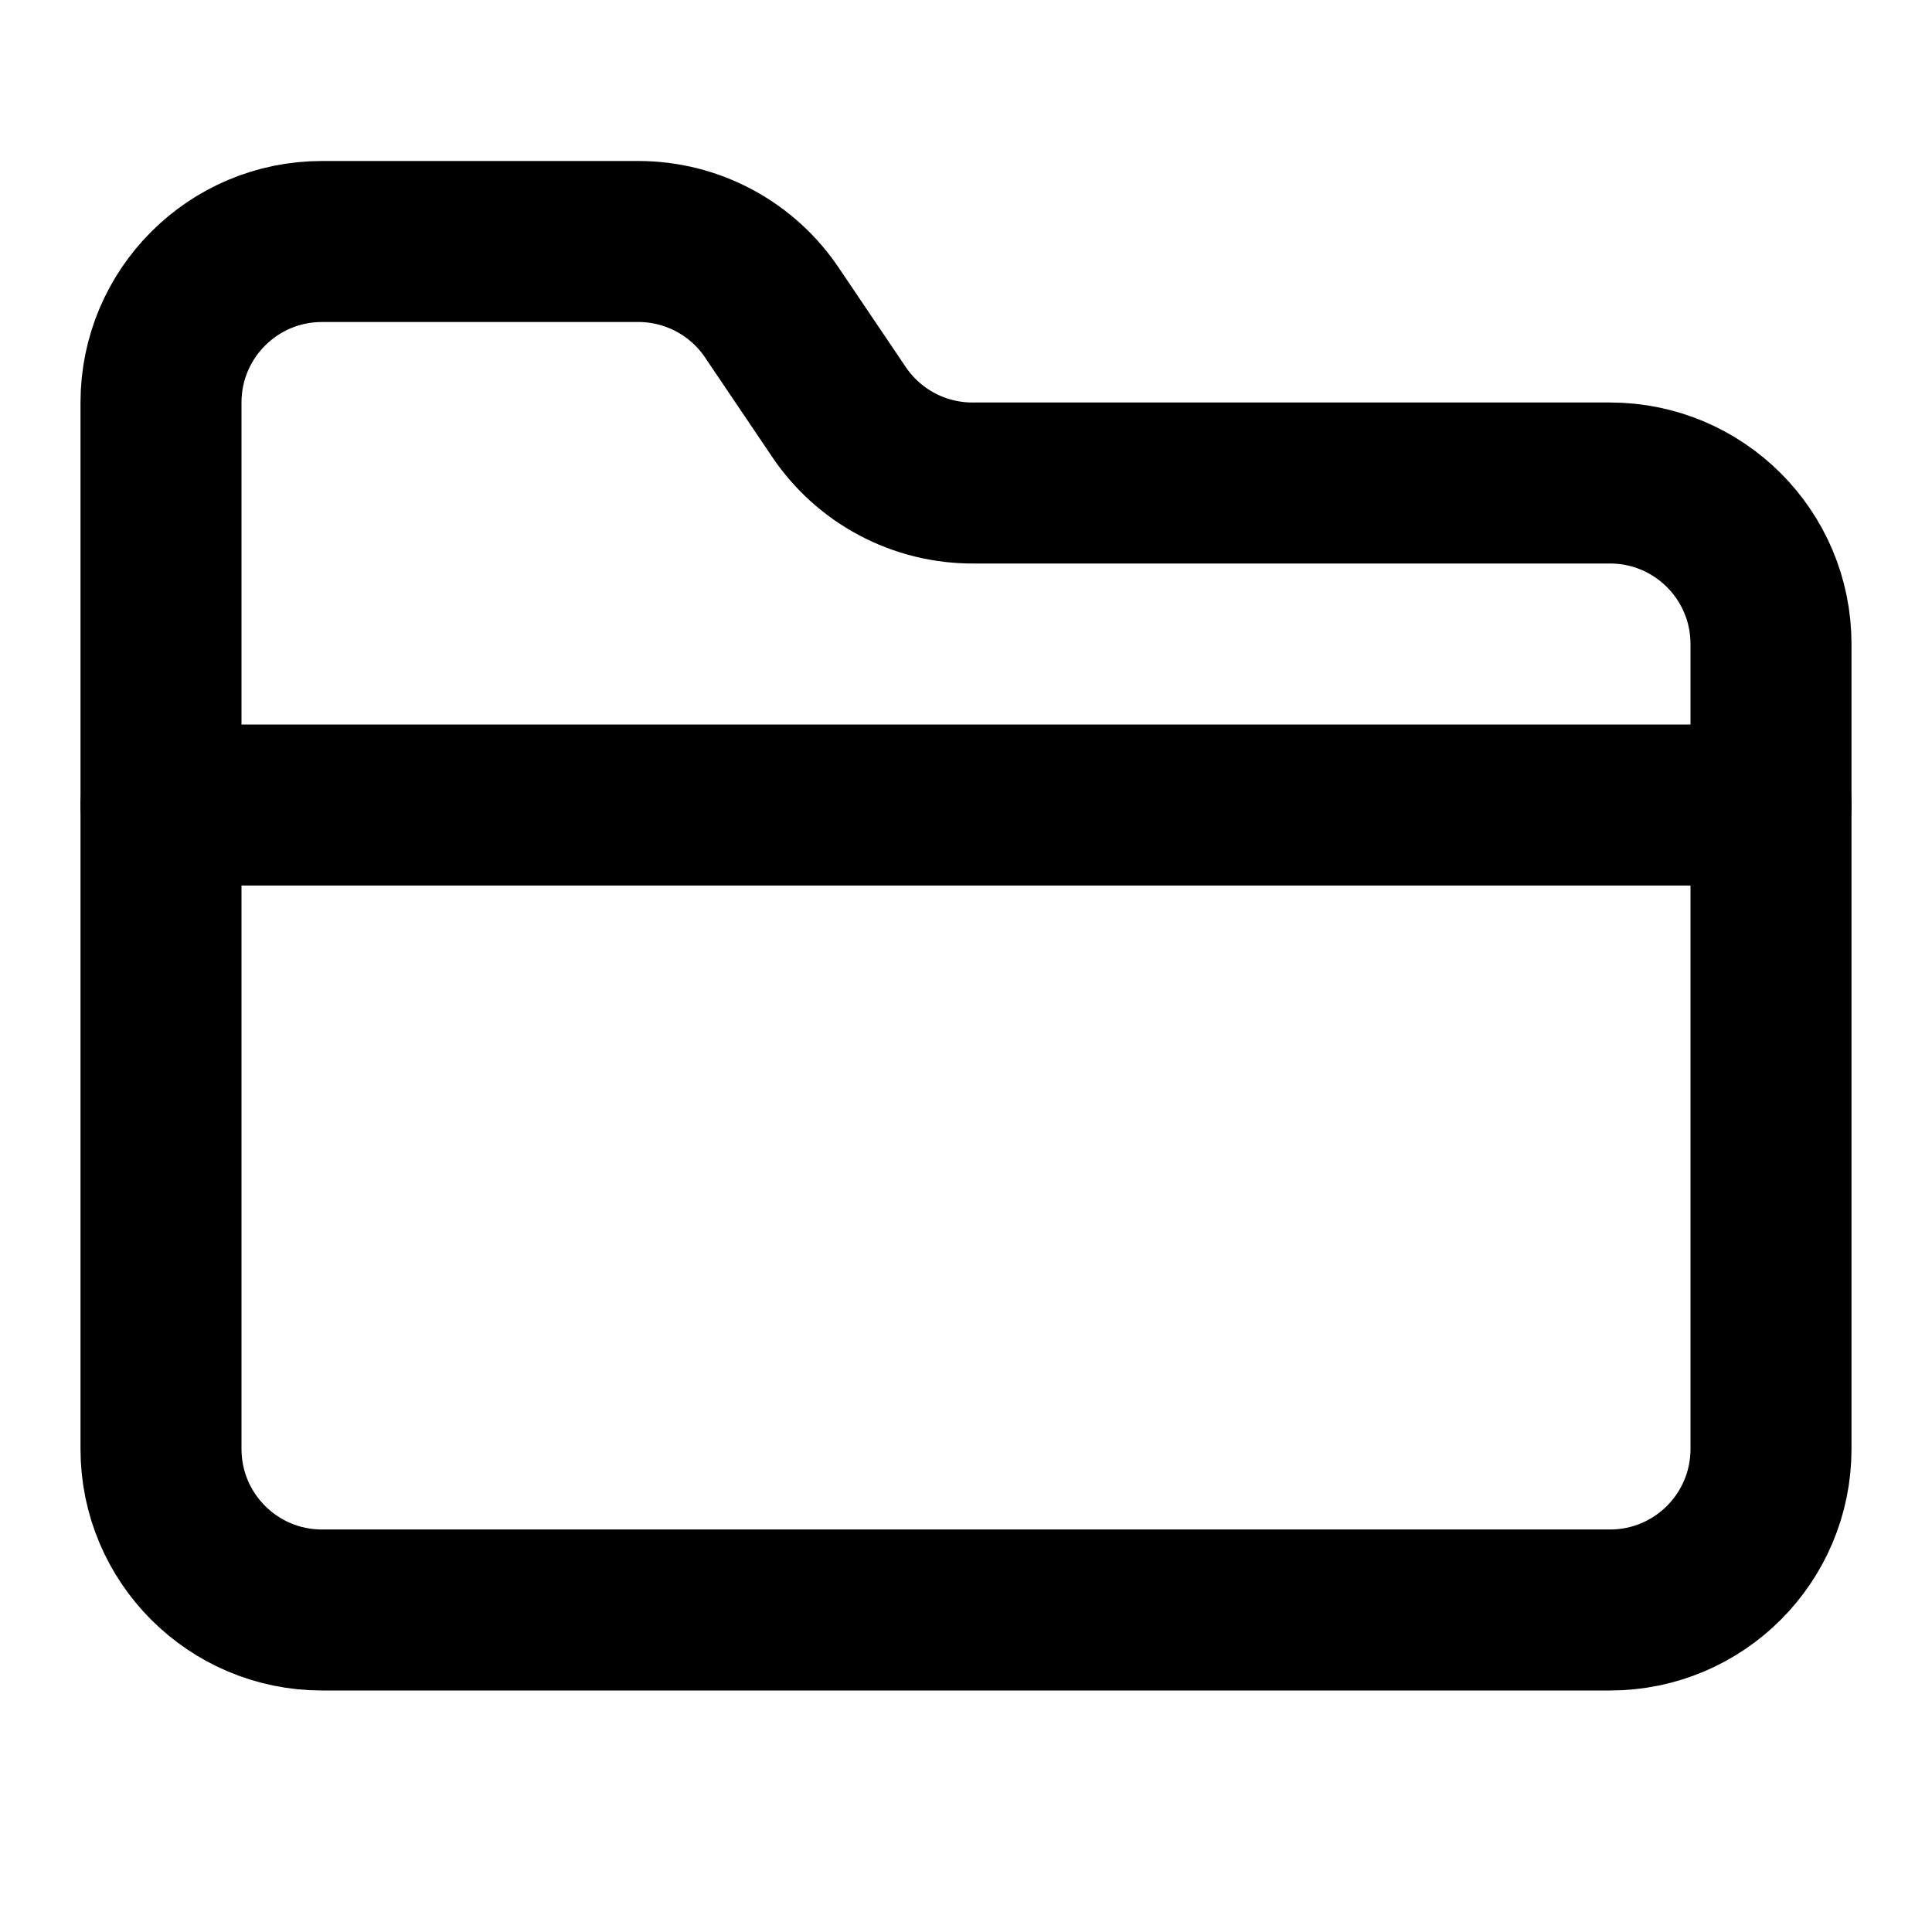
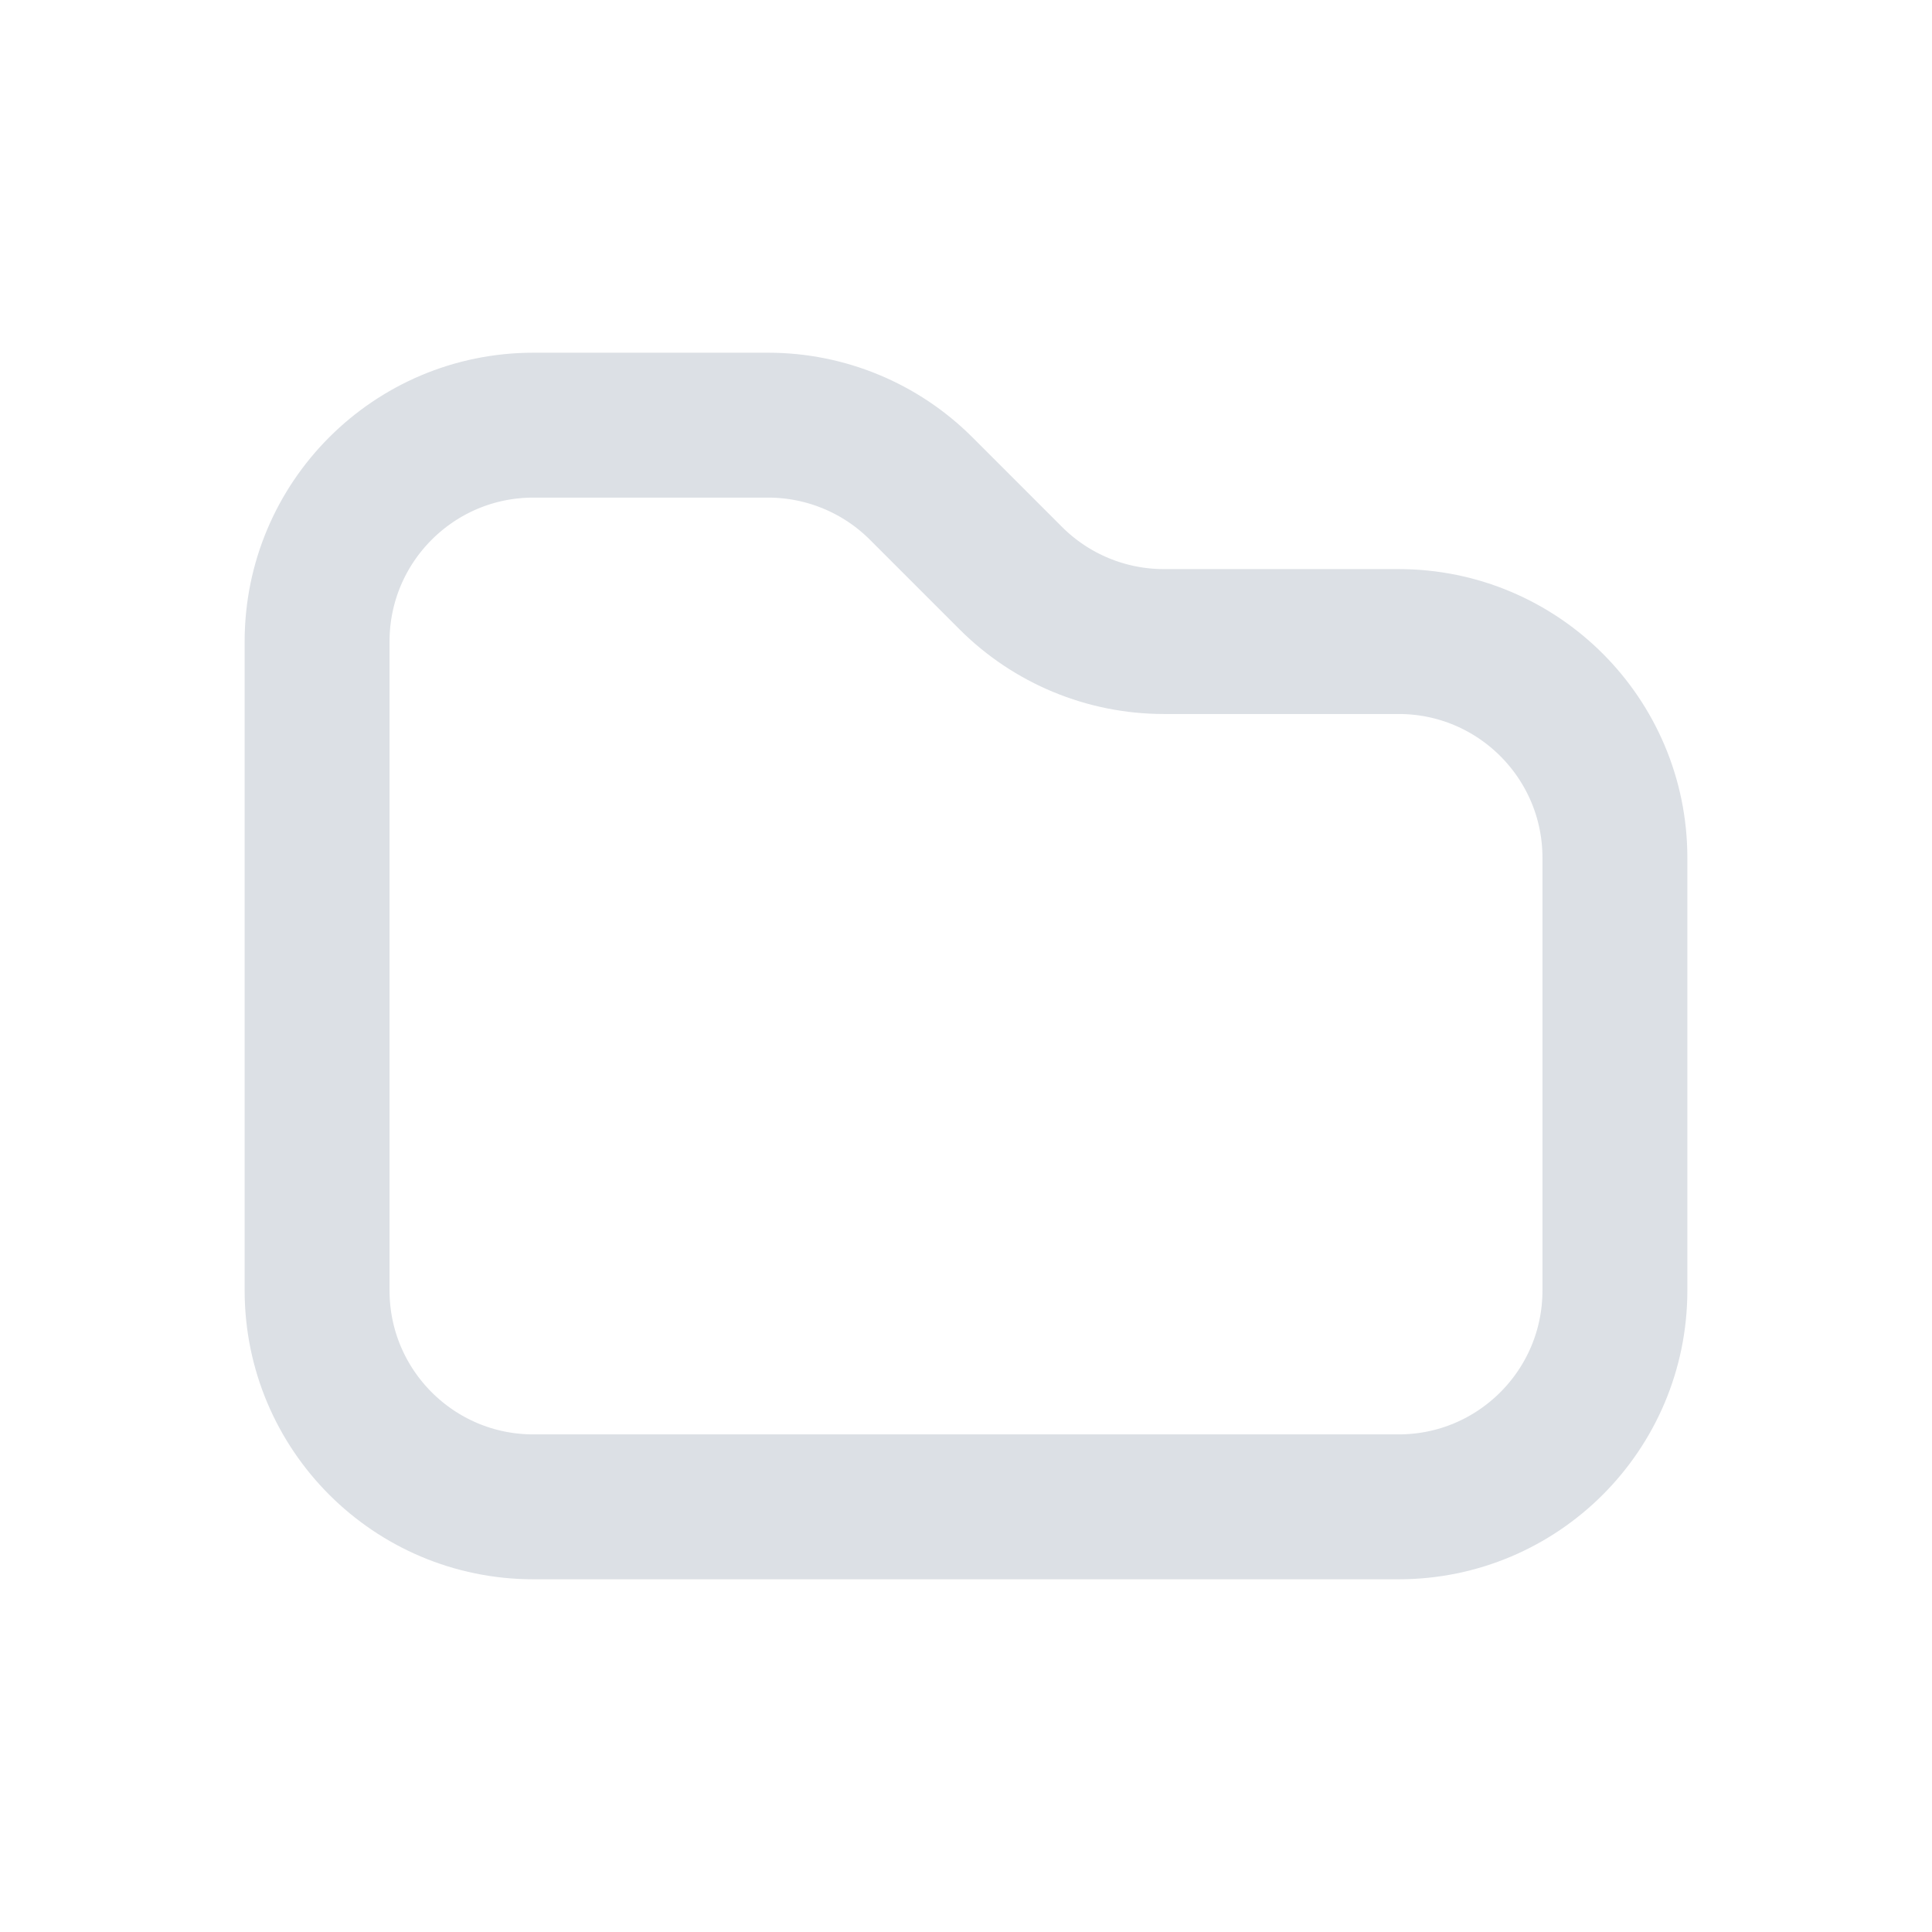
- <svg xmlns="http://www.w3.org/2000/svg" width="24" height="24" viewBox="0 0 24 24" fill="none" stroke="currentColor" stroke-width="2" stroke-linecap="round" stroke-linejoin="round" class="lucide lucide-folder-closed-icon lucide-folder-closed">
-   <path d="M20 20a2 2 0 0 0 2-2V8a2 2 0 0 0-2-2h-7.9a2 2 0 0 1-1.69-.9L9.6 3.9A2 2 0 0 0 7.93 3H4a2 2 0 0 0-2 2v13a2 2 0 0 0 2 2Z" />
-   <path d="M2 10h20" />
+ <svg xmlns="http://www.w3.org/2000/svg" width="16" height="16" viewBox="0 0 16 16" fill="none">
+   <path d="M4.417 12.479H6.209H11.583C12.572 12.479 13.374 11.677 13.374 10.687V7.552V7.104C13.374 6.115 12.572 5.313 11.583 5.313H9.638C9.163 5.313 8.707 5.124 8.371 4.788L7.629 4.046C7.293 3.71 6.837 3.521 6.362 3.521H4.417C3.428 3.521 2.626 4.323 2.626 5.313V10.687C2.626 11.677 3.428 12.479 4.417 12.479Z" stroke="#DCE0E5" stroke-width="1.2" />
</svg>
